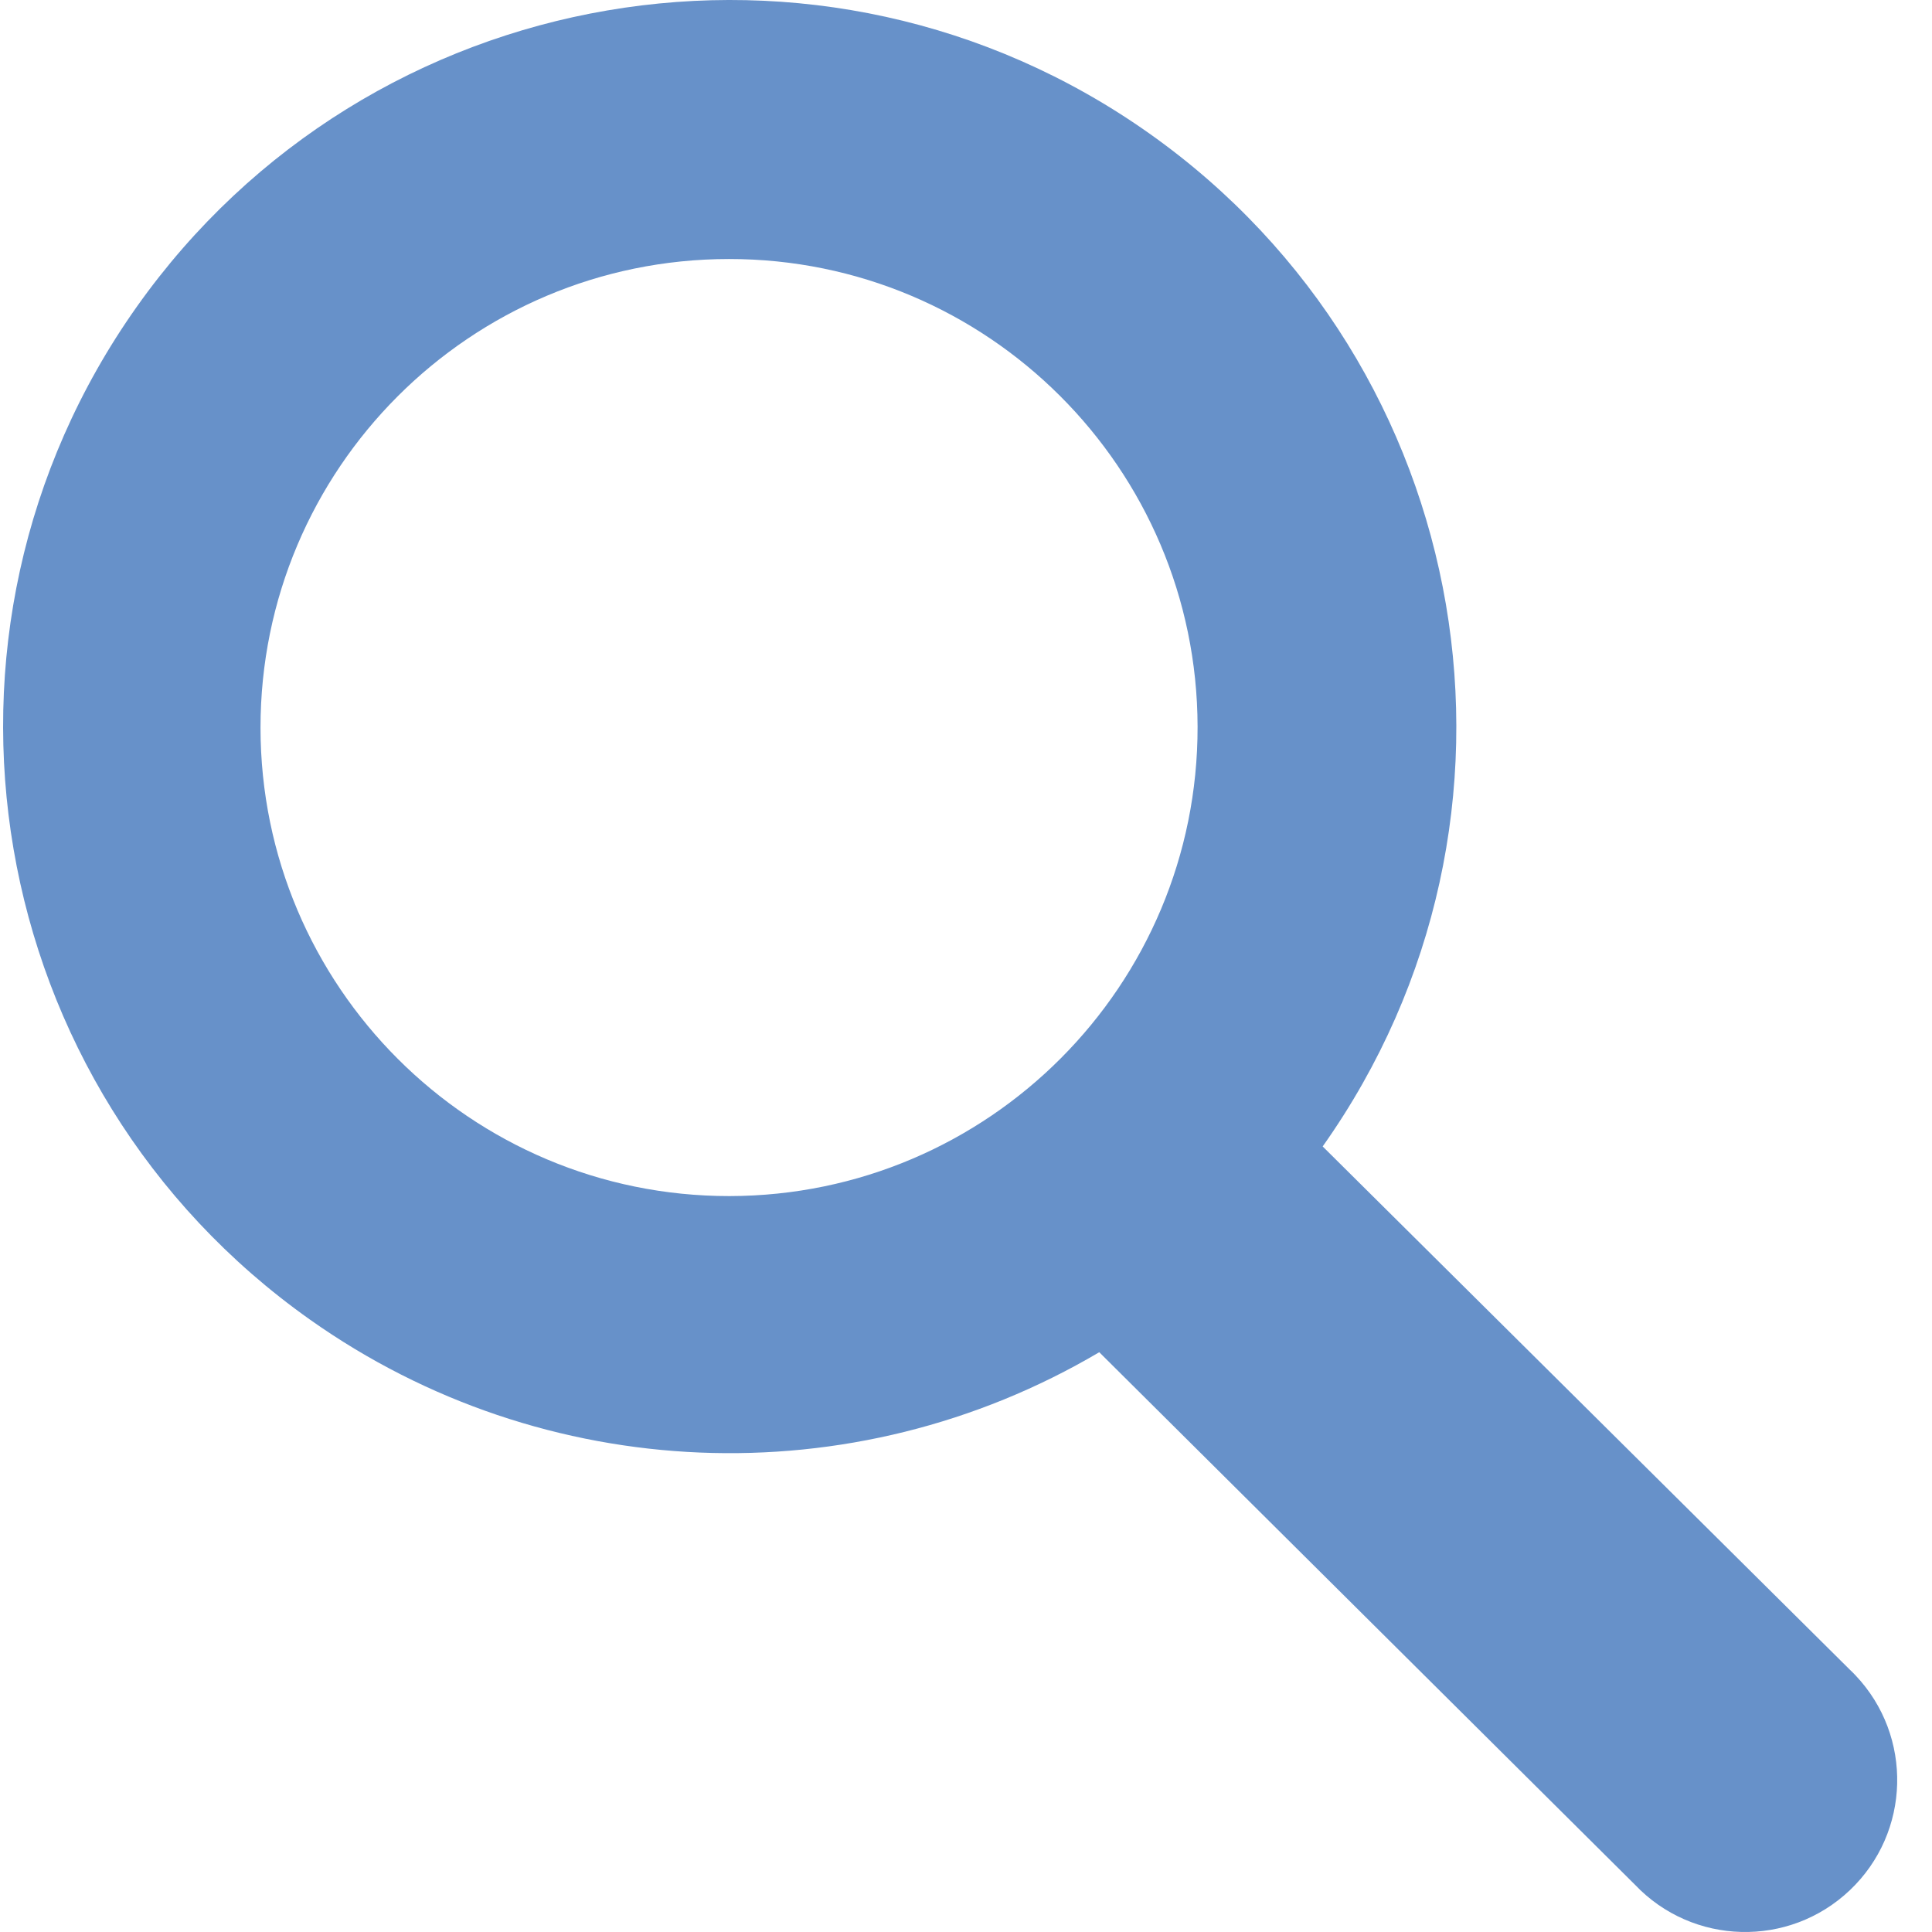
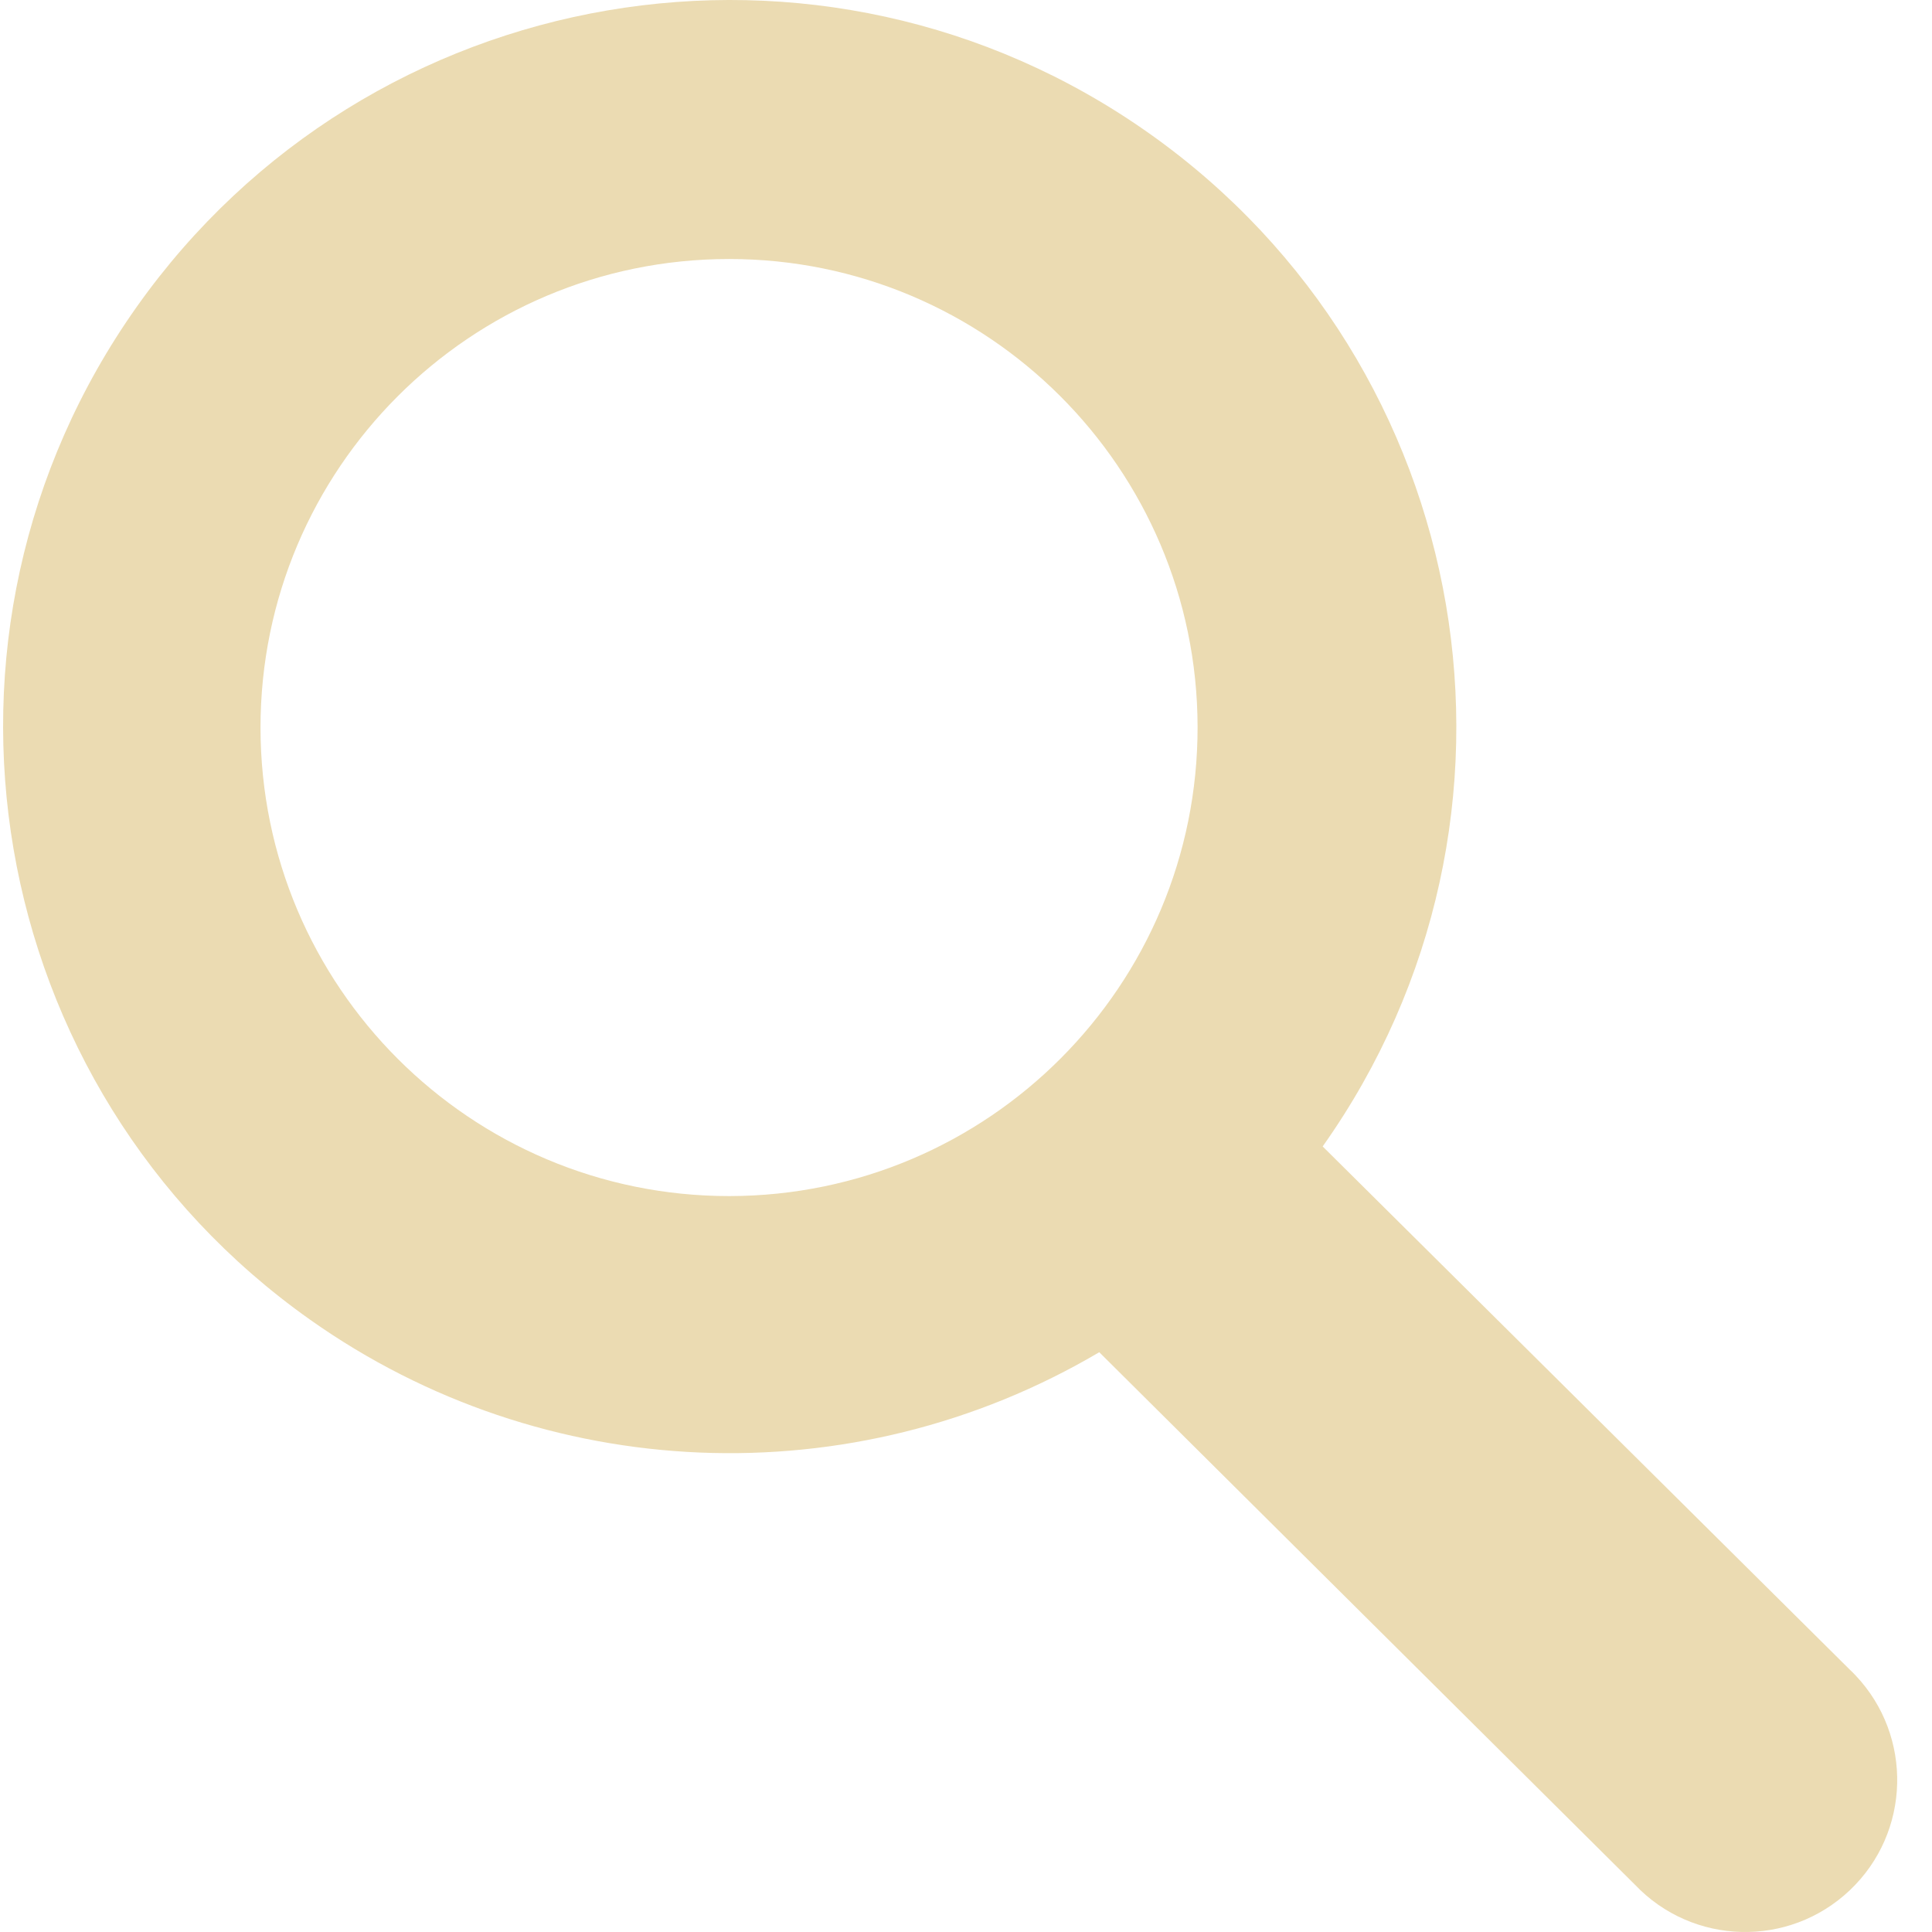
<svg xmlns="http://www.w3.org/2000/svg" version="1.1" width="512" height="512" x="0" y="0" viewBox="0 0 136 136.219" style="enable-background:new 0 0 512 512" xml:space="preserve" class="">
  <g>
    <g id="surface1">
-       <path d="M 93.148 80.832 C 109.5 57.742 104.031 25.77 80.941 9.422 C 57.852 -6.926 25.879 -1.461 9.531 21.633 C -6.816 44.723 -1.352 76.691 21.742 93.039 C 38.223 104.707 60.012 105.605 77.395 95.34 L 115.164 132.883 C 119.242 137.176 126.027 137.348 130.32 133.27 C 134.613 129.195 134.785 122.41 130.711 118.117 C 130.582 117.98 130.457 117.855 130.32 117.727 Z M 51.309 84.332 C 33.062 84.336 18.27 69.555 18.258 51.309 C 18.254 33.062 33.035 18.27 51.285 18.262 C 69.508 18.254 84.293 33.012 84.328 51.234 C 84.359 69.484 69.586 84.301 51.332 84.332 C 51.324 84.332 51.32 84.332 51.309 84.332 Z M 51.309 84.332 " style=" stroke:none;fill-rule:nonzero;fill-opacity:1;" fill="#6791C9" data-original="#000000" class="" />
+       <path d="M 93.148 80.832 C 109.5 57.742 104.031 25.77 80.941 9.422 C 57.852 -6.926 25.879 -1.461 9.531 21.633 C -6.816 44.723 -1.352 76.691 21.742 93.039 C 38.223 104.707 60.012 105.605 77.395 95.34 L 115.164 132.883 C 119.242 137.176 126.027 137.348 130.32 133.27 C 134.613 129.195 134.785 122.41 130.711 118.117 C 130.582 117.98 130.457 117.855 130.32 117.727 Z M 51.309 84.332 C 33.062 84.336 18.27 69.555 18.258 51.309 C 18.254 33.062 33.035 18.27 51.285 18.262 C 69.508 18.254 84.293 33.012 84.328 51.234 C 84.359 69.484 69.586 84.301 51.332 84.332 C 51.324 84.332 51.32 84.332 51.309 84.332 Z M 51.309 84.332 " style=" stroke:none;fill-rule:nonzero;fill-opacity:1;" fill="#EBDBB2" data-original="#000000" class="" />
    </g>
  </g>
</svg>
